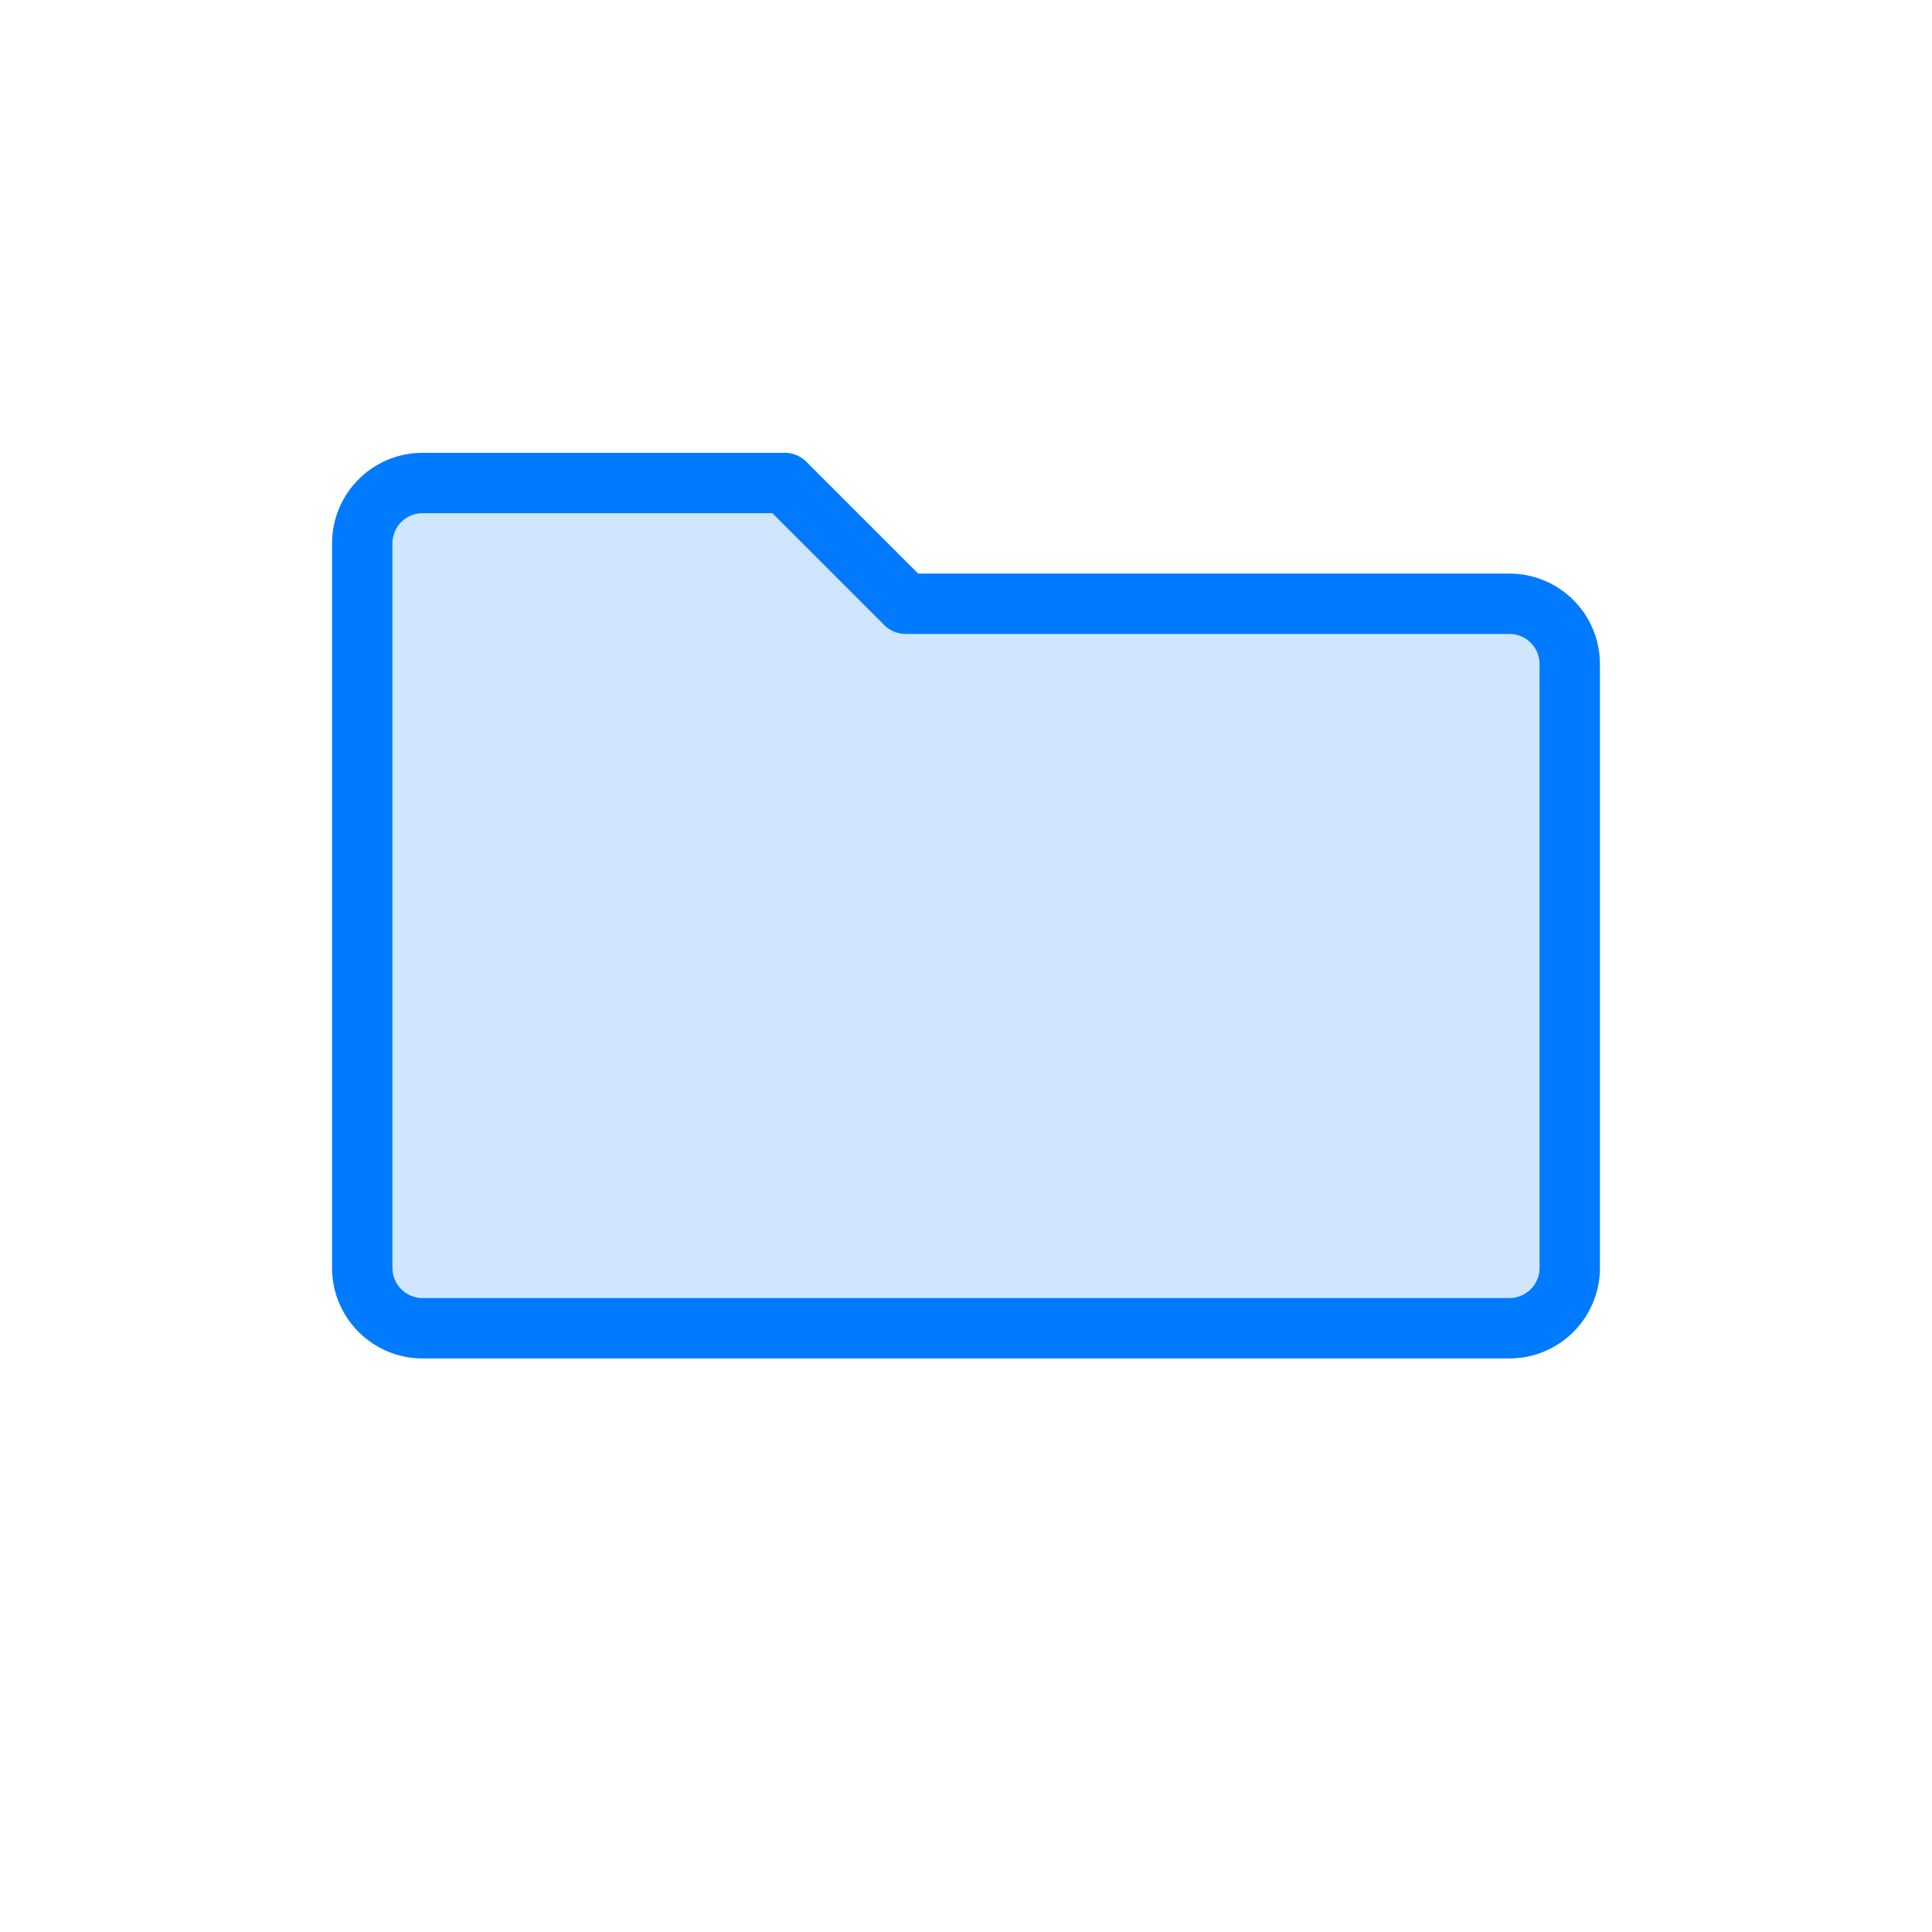
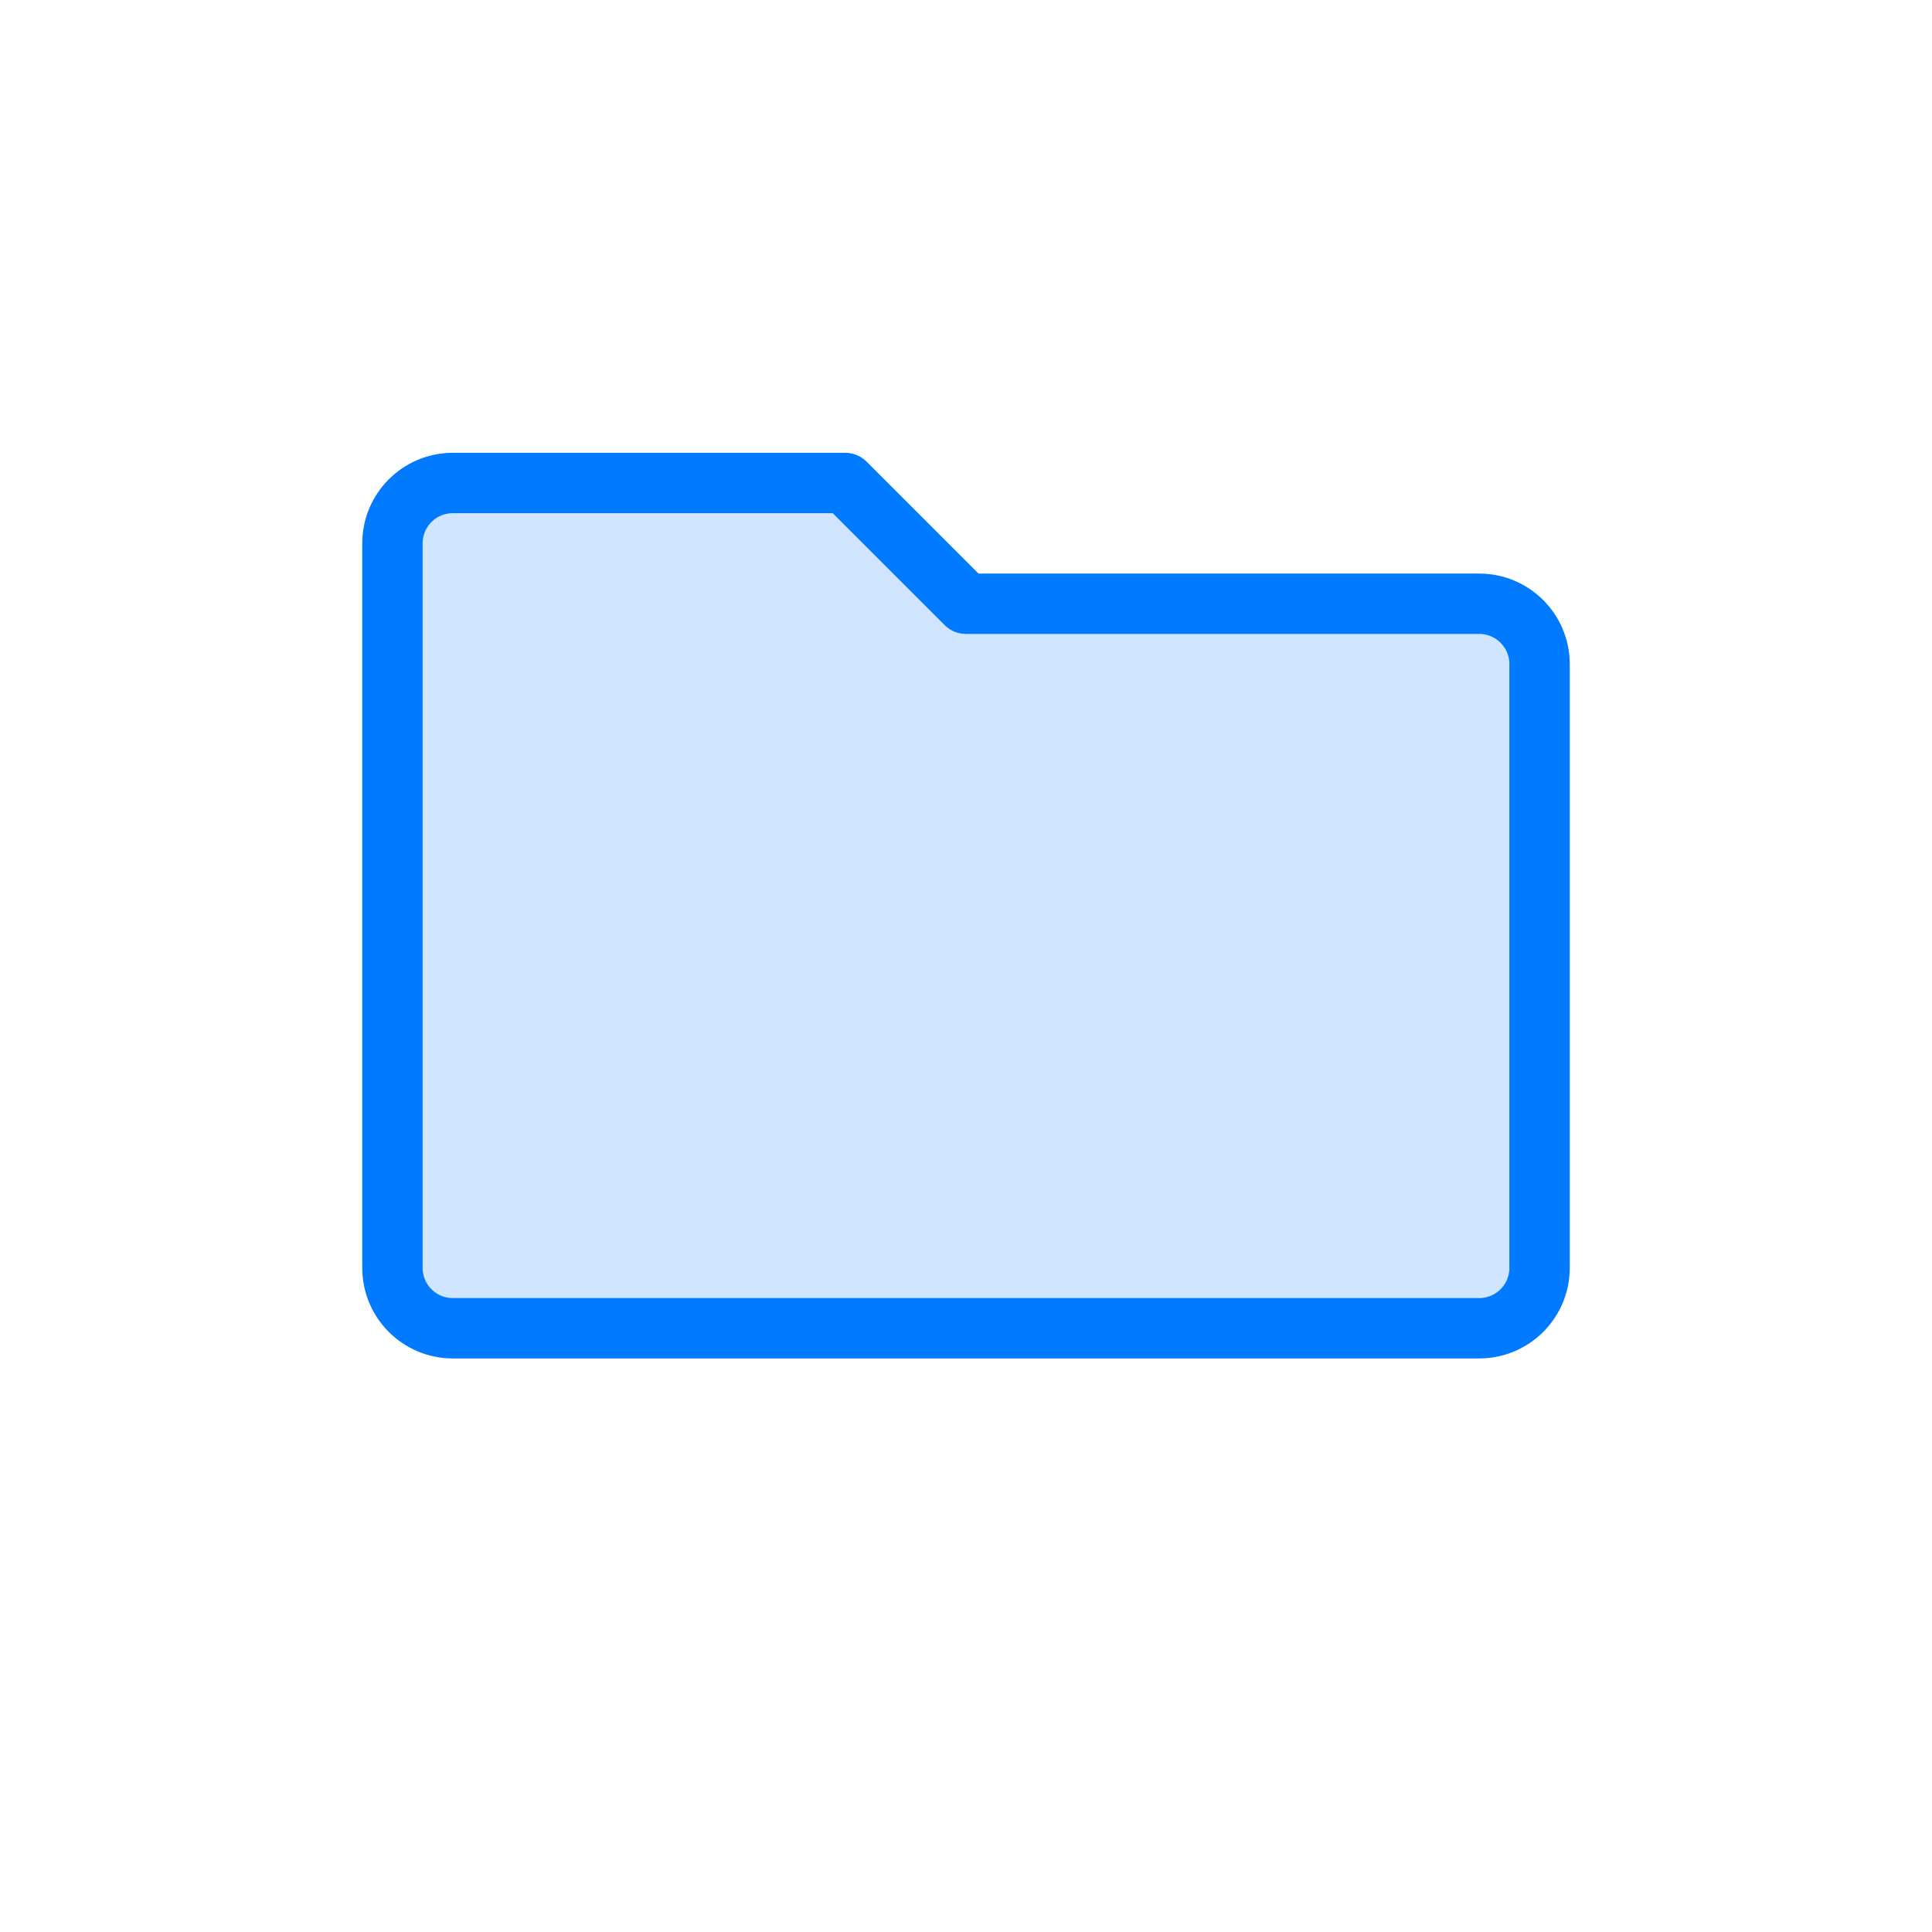
- <svg xmlns="http://www.w3.org/2000/svg" width="64px" height="64px" viewBox="0 0 64 64" version="1.1">
-   <g id="folder" stroke="none" stroke-width="1" fill="none" fill-rule="evenodd">
-     <path d="M12,18 C12,16.895 12.895,16 14,16 L26,16 L30,20 L50,20 C51.105,20 52,20.895 52,22 L52,42 C52,43.105 51.105,44 50,44 L14,44 C12.895,44 12,43.105 12,42 L12,18 Z" id="fill" fill-opacity="0.184" fill="#007AFF" fill-rule="nonzero" />
-     <path d="M12,18 C12,16.895 12.895,16 14,16 L26,16 L30,20 L50,20 C51.105,20 52,20.895 52,22 L52,42 C52,43.105 51.105,44 50,44 L14,44 C12.895,44 12,43.105 12,42 L12,18 Z" id="border" stroke="#007AFF" stroke-width="2" stroke-linecap="round" stroke-linejoin="round" fill-rule="nonzero" />
+ <svg width="64px" height="64px" viewBox="0 0 64 64">
+   <g id="folder" fill="none" fill-rule="evenodd" stroke="none" stroke-width="1">
+     <path id="fill" fill="#007AFF" fill-opacity="0.184" fill-rule="nonzero" d="M13,18 C13,16.895 13.895,16 15,16 L28,16 L32,20 L49,20 C50.105,20 51,20.895 51,22 L51,42 C51,43.105 50.105,44 49,44 L15,44 C13.895,44 13,43.105 13,42 L13,18 Z" />
+     <path id="border" fill-rule="nonzero" stroke="#007AFF" stroke-linecap="round" stroke-linejoin="round" stroke-width="2" d="M13,18 C13,16.895 13.895,16 15,16 L28,16 L32,20 L49,20 C50.105,20 51,20.895 51,22 L51,42 C51,43.105 50.105,44 49,44 L15,44 C13.895,44 13,43.105 13,42 L13,18 Z" />
  </g>
</svg>
